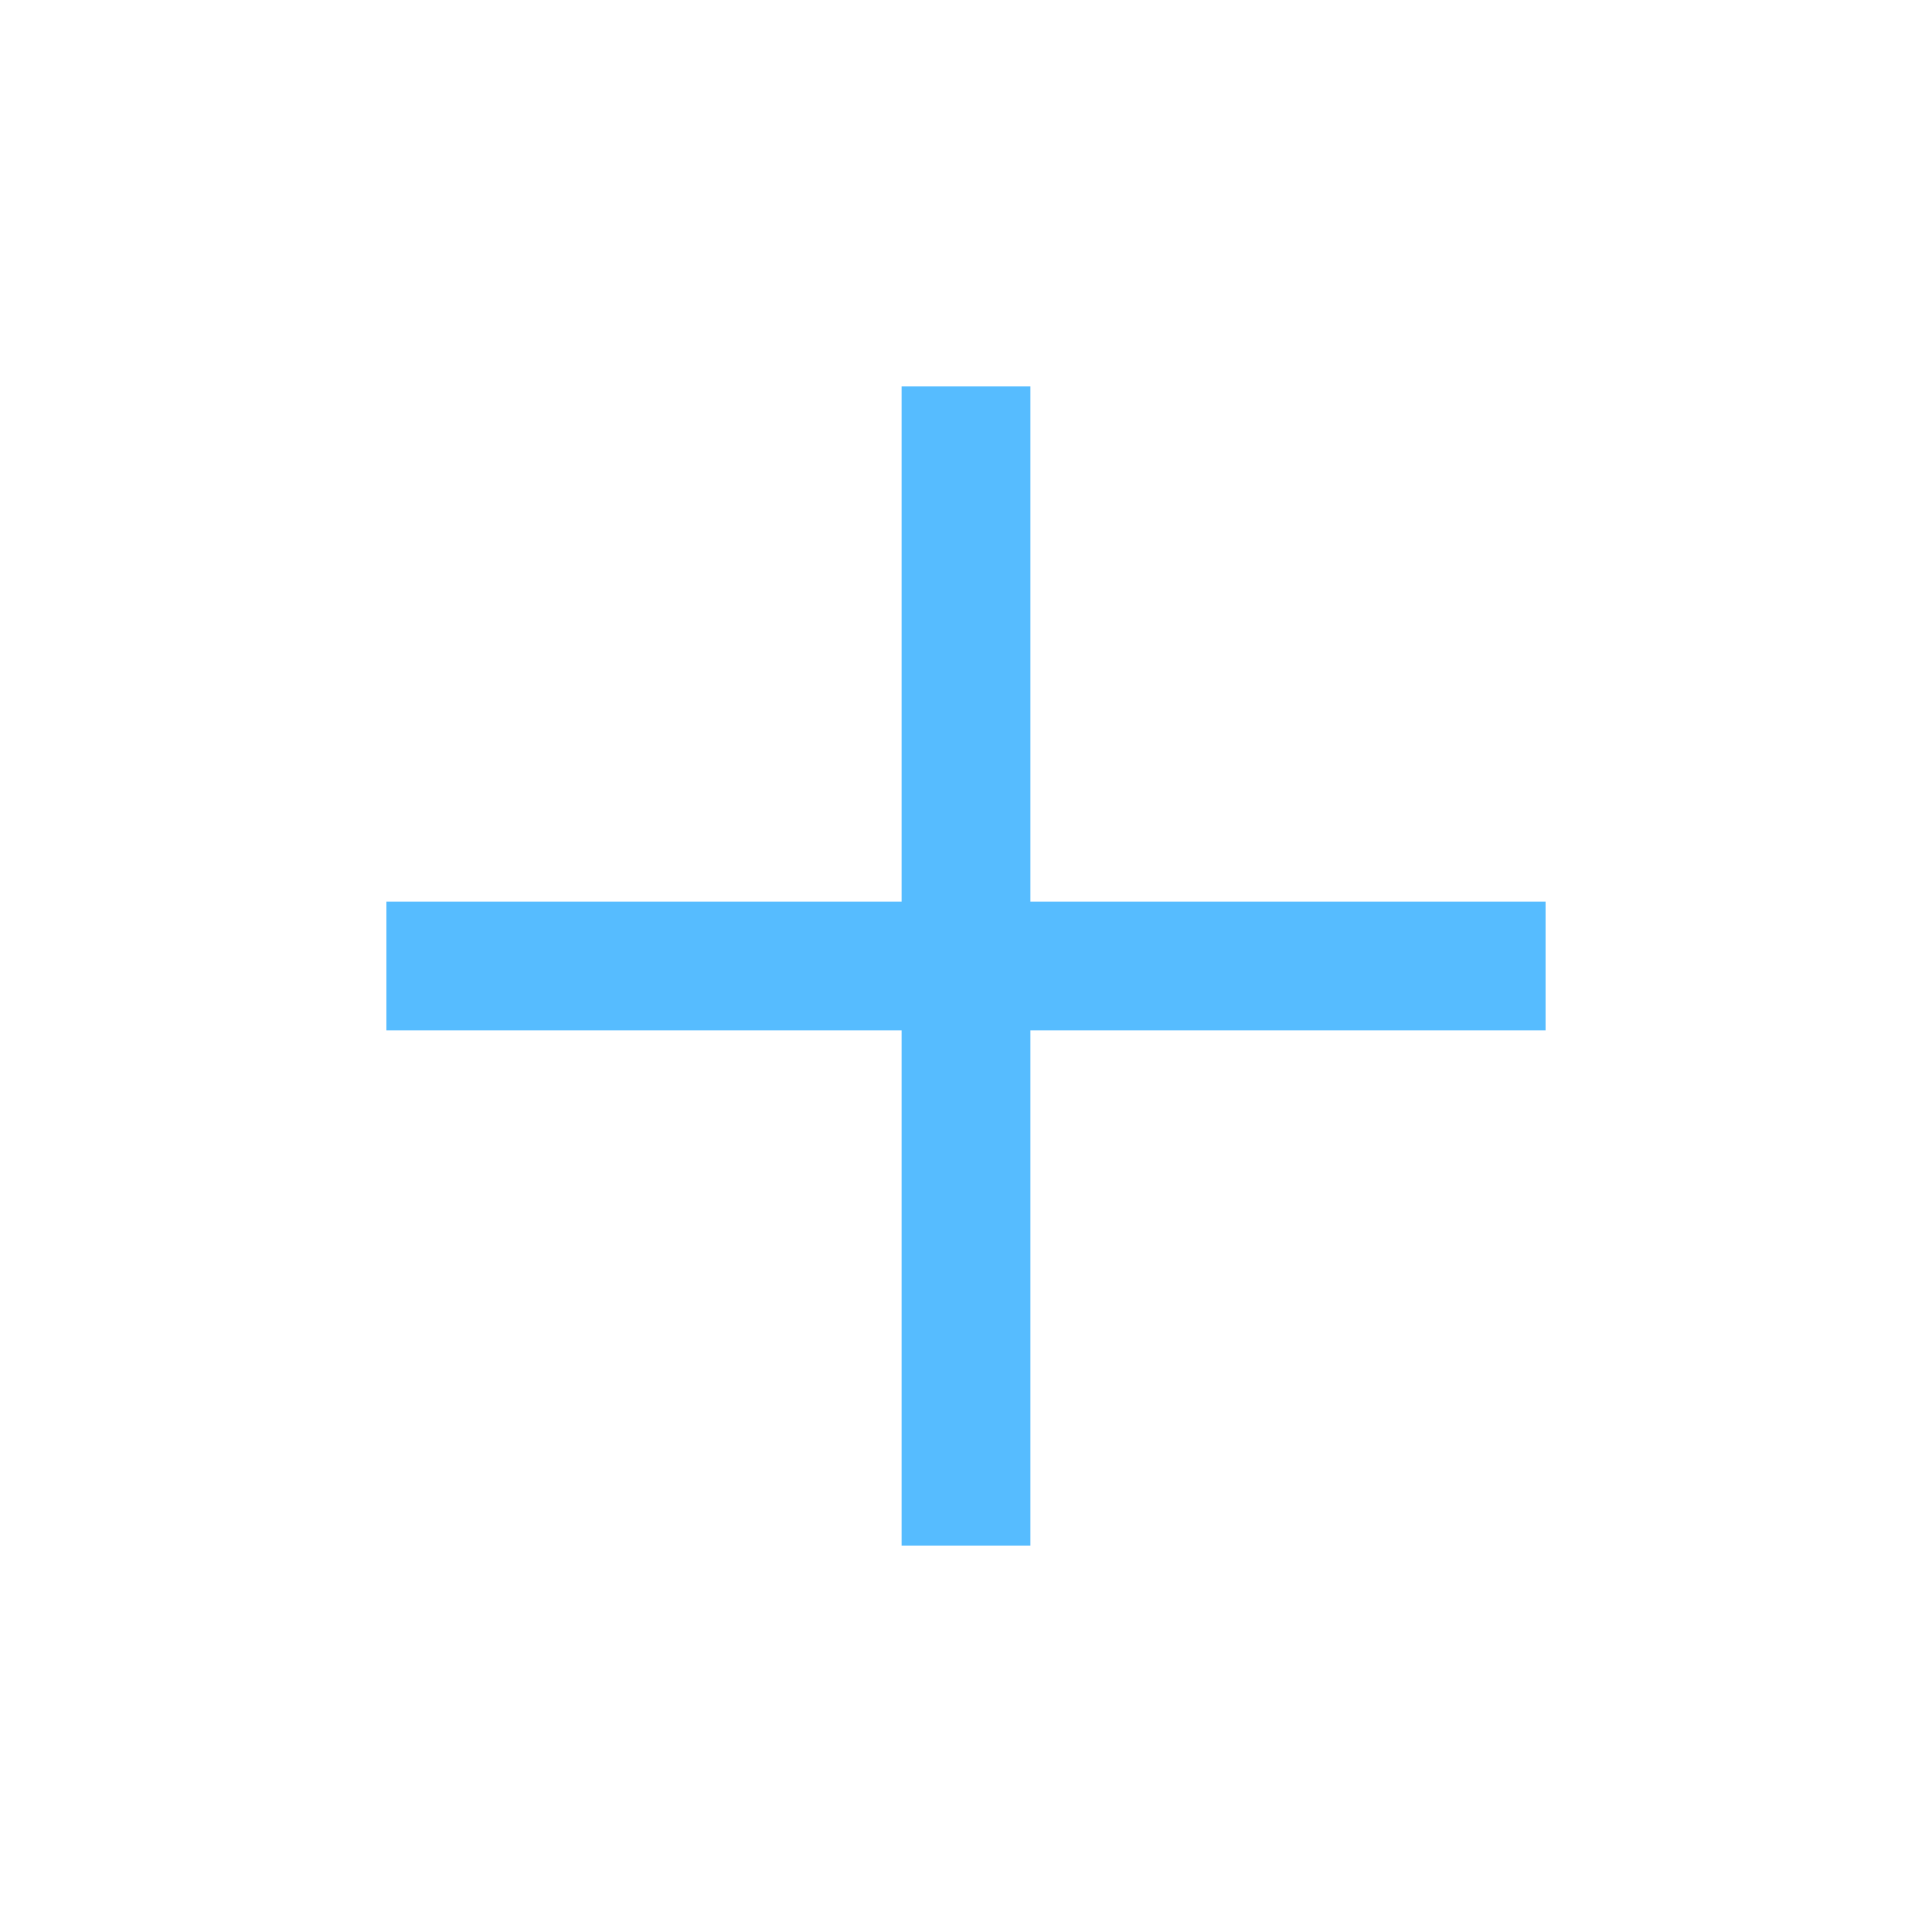
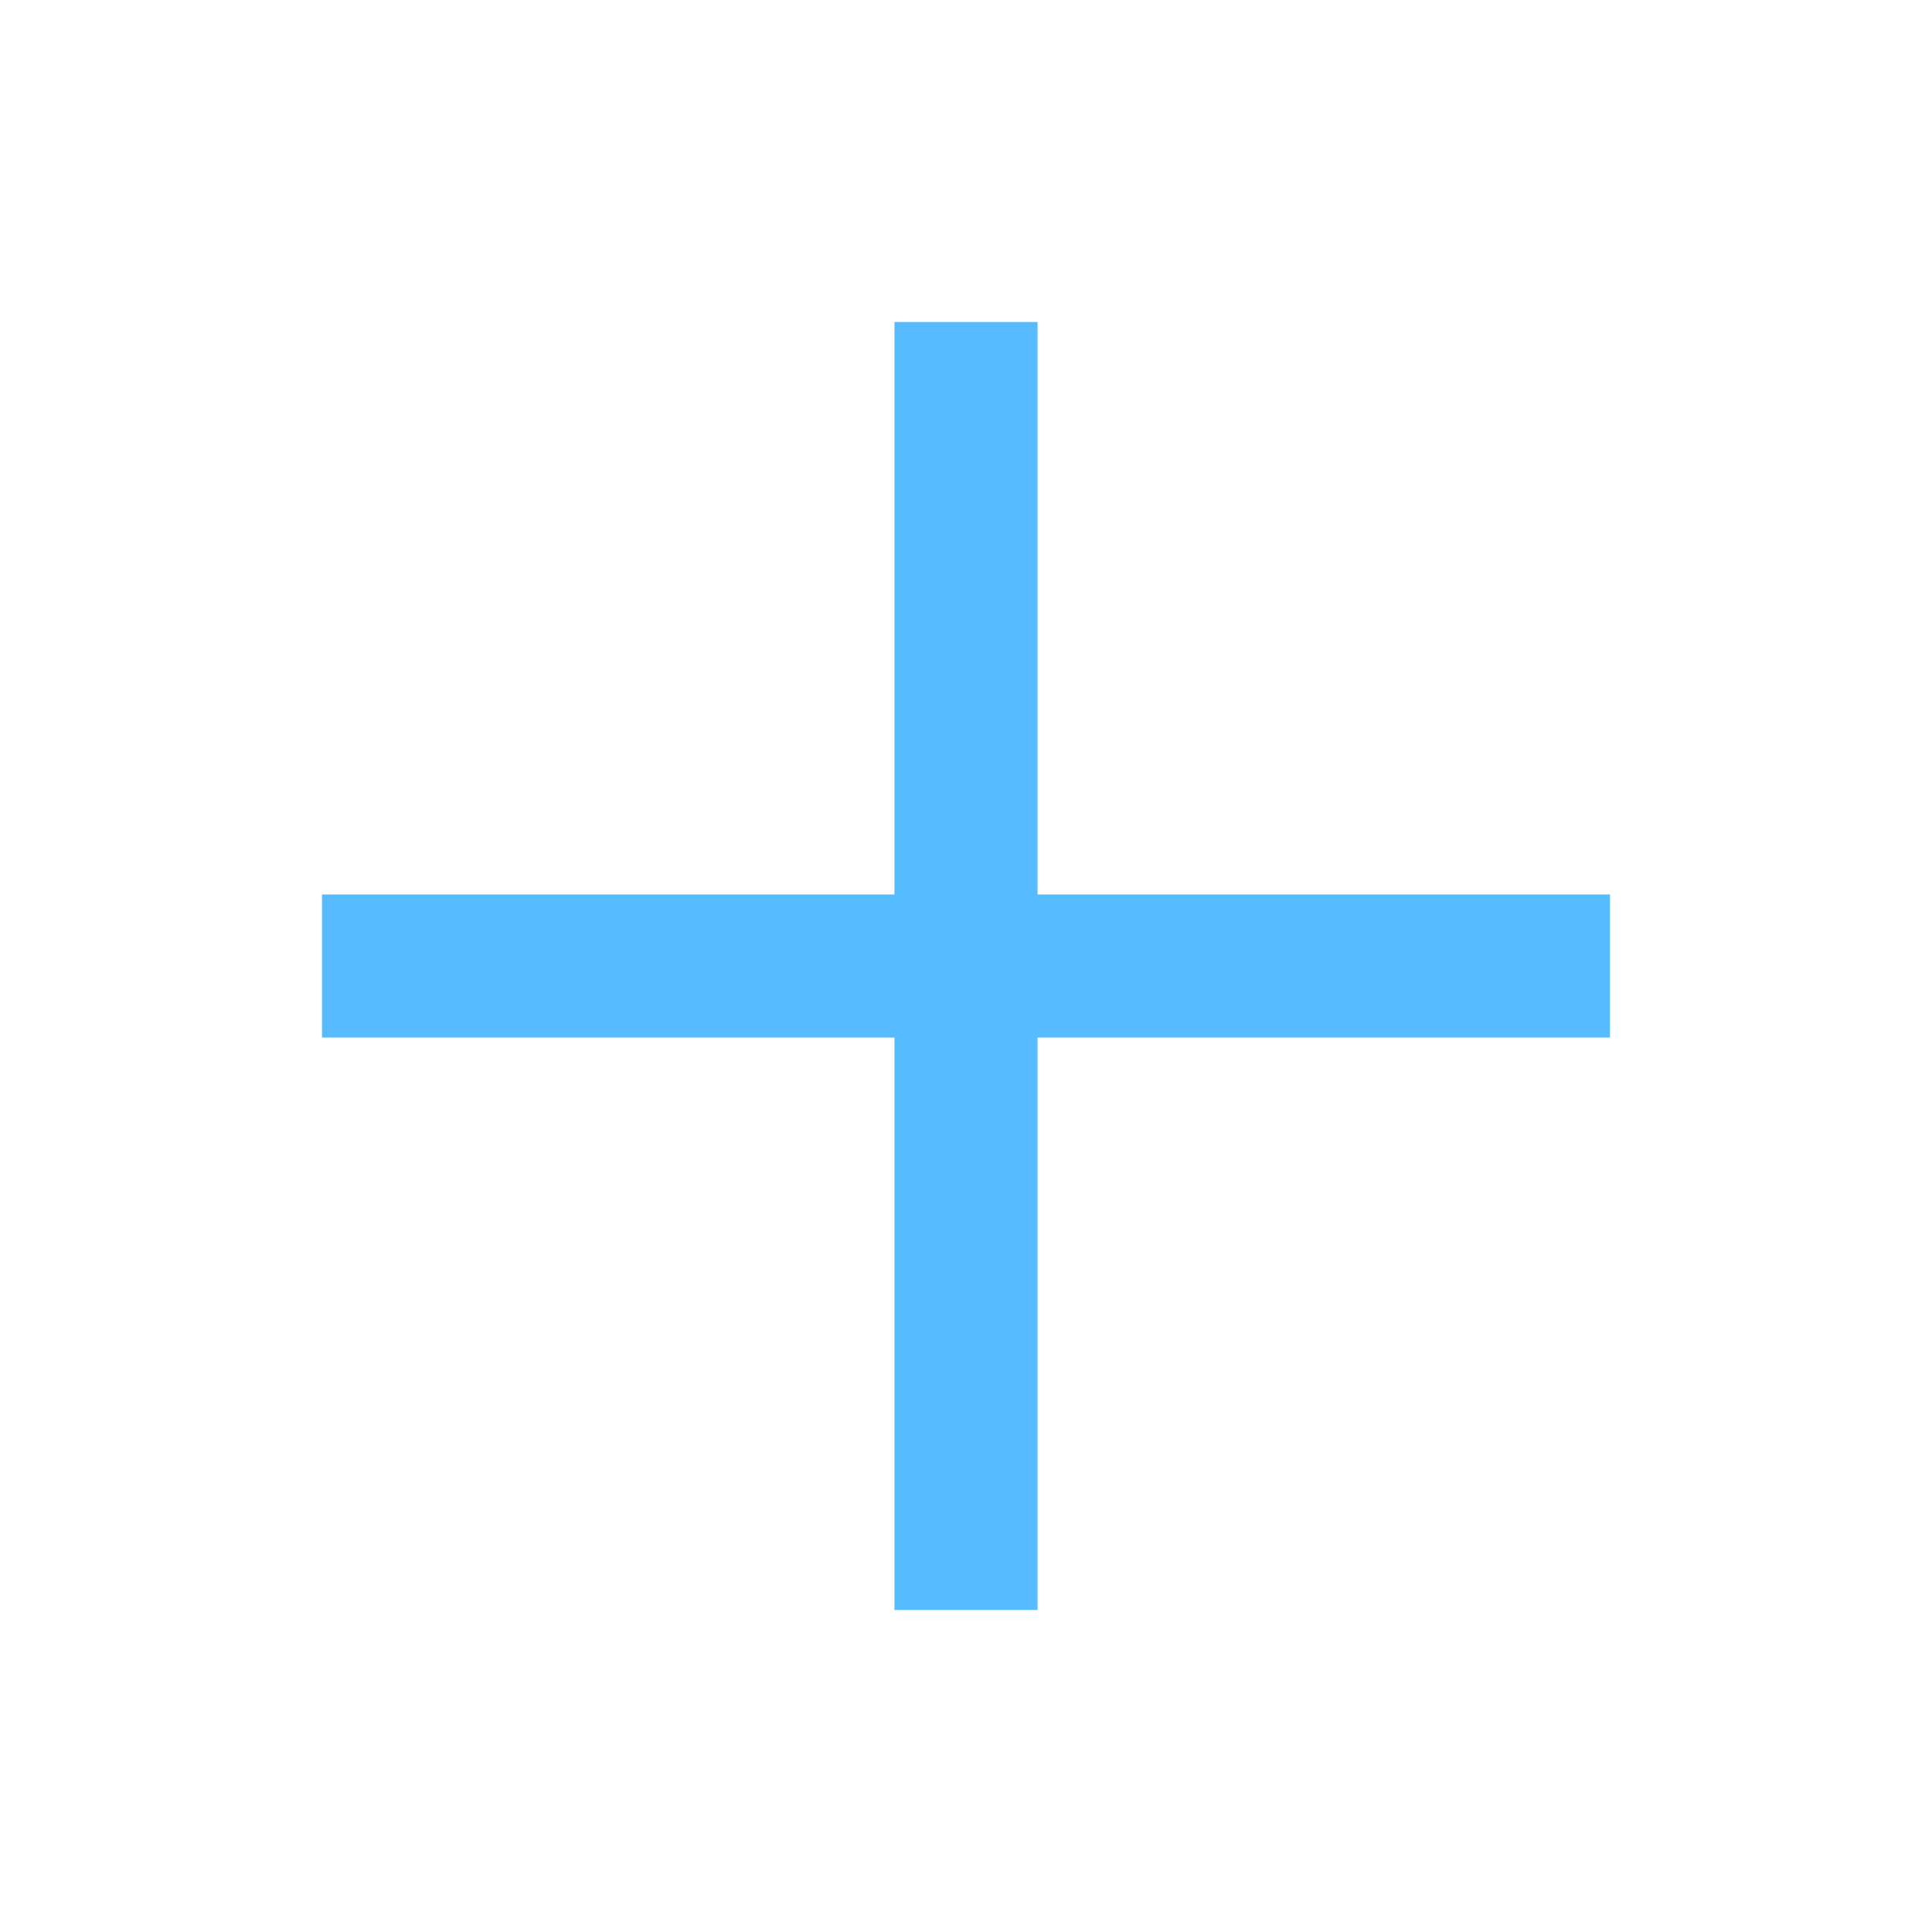
<svg xmlns="http://www.w3.org/2000/svg" width="30px" height="30px" viewBox="0 0 30 30" version="1.1">
  <g id="计算器" stroke="none" stroke-width="1" fill="none" fill-rule="evenodd">
    <g id="计算器1" transform="translate(-96, -1131)" fill="#56BCFF">
-       <polygon id="+_hover" points="110 1155 112 1155 112 1147 120 1147 120 1145 112 1145 112 1137 110 1137 110 1145 102 1145 102 1147 110 1147" />
+       <polygon id="+_hover" points="109.889 1156 112.111 1156 112.111 1147.111 121 1147.111 121 1144.889 112.111 1144.889 112.111 1136 109.889 1136 109.889 1144.889 101 1144.889 101 1147.111 109.889 1147.111" />
    </g>
  </g>
</svg>
